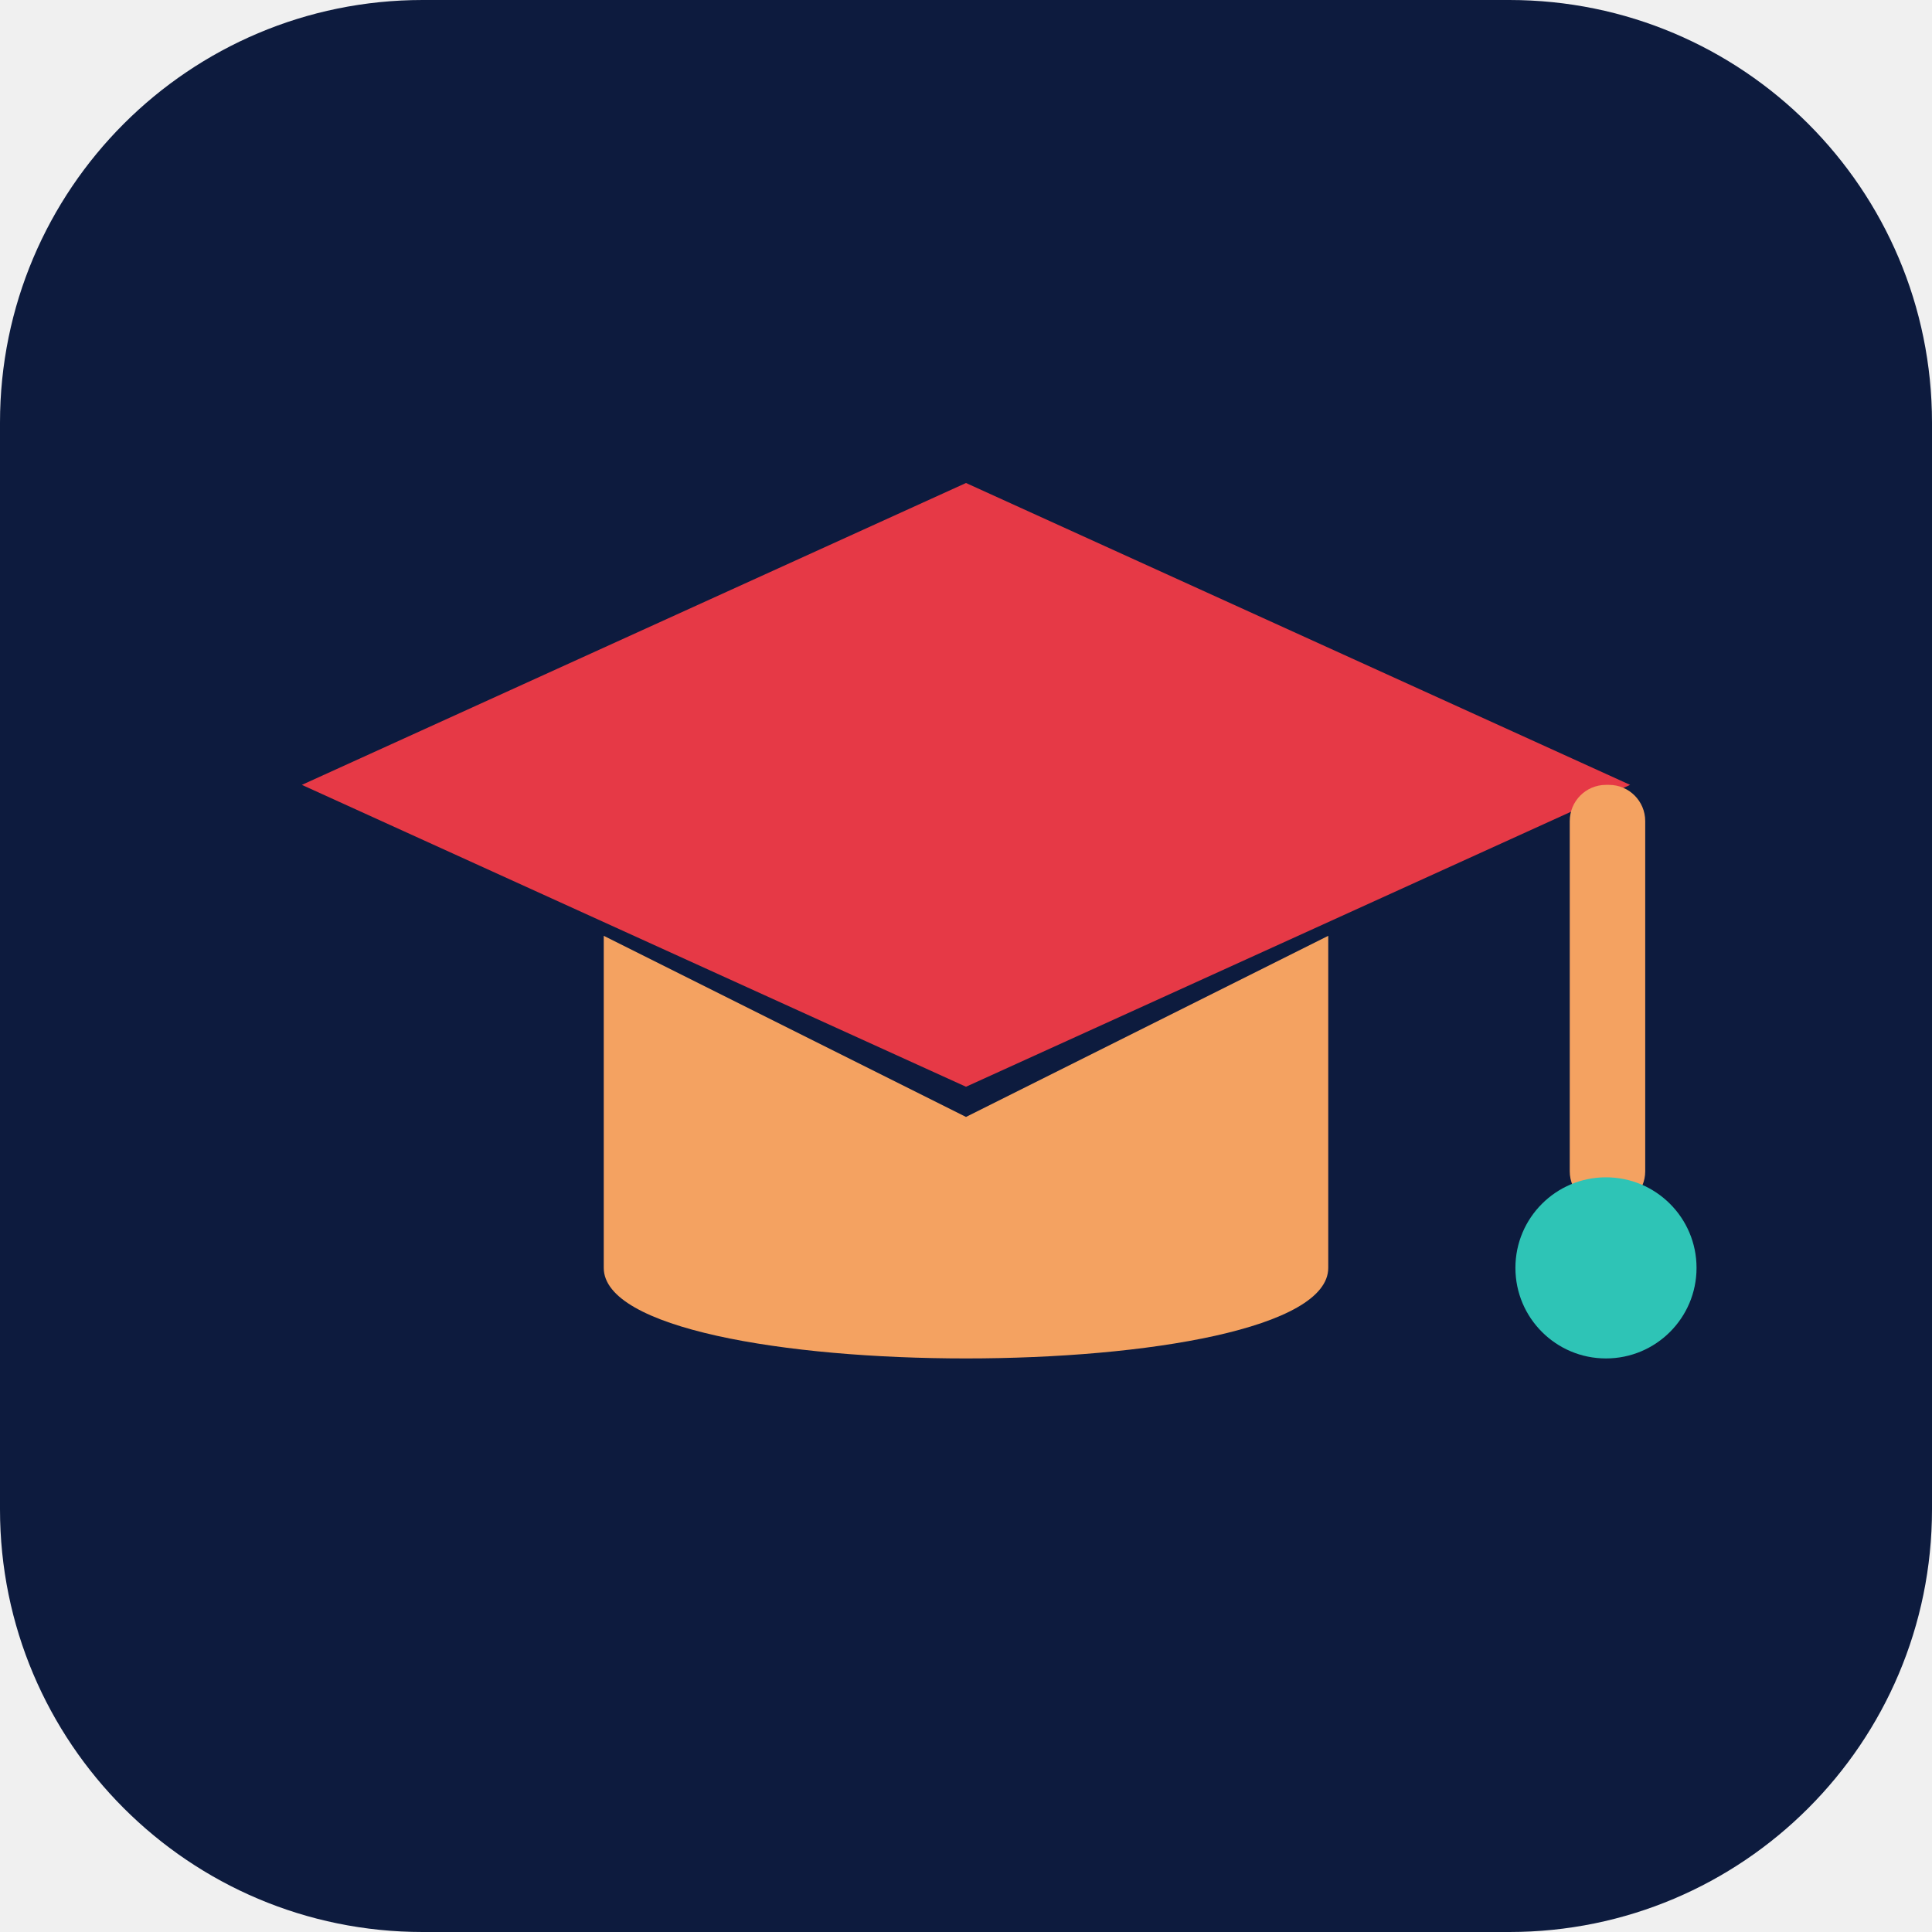
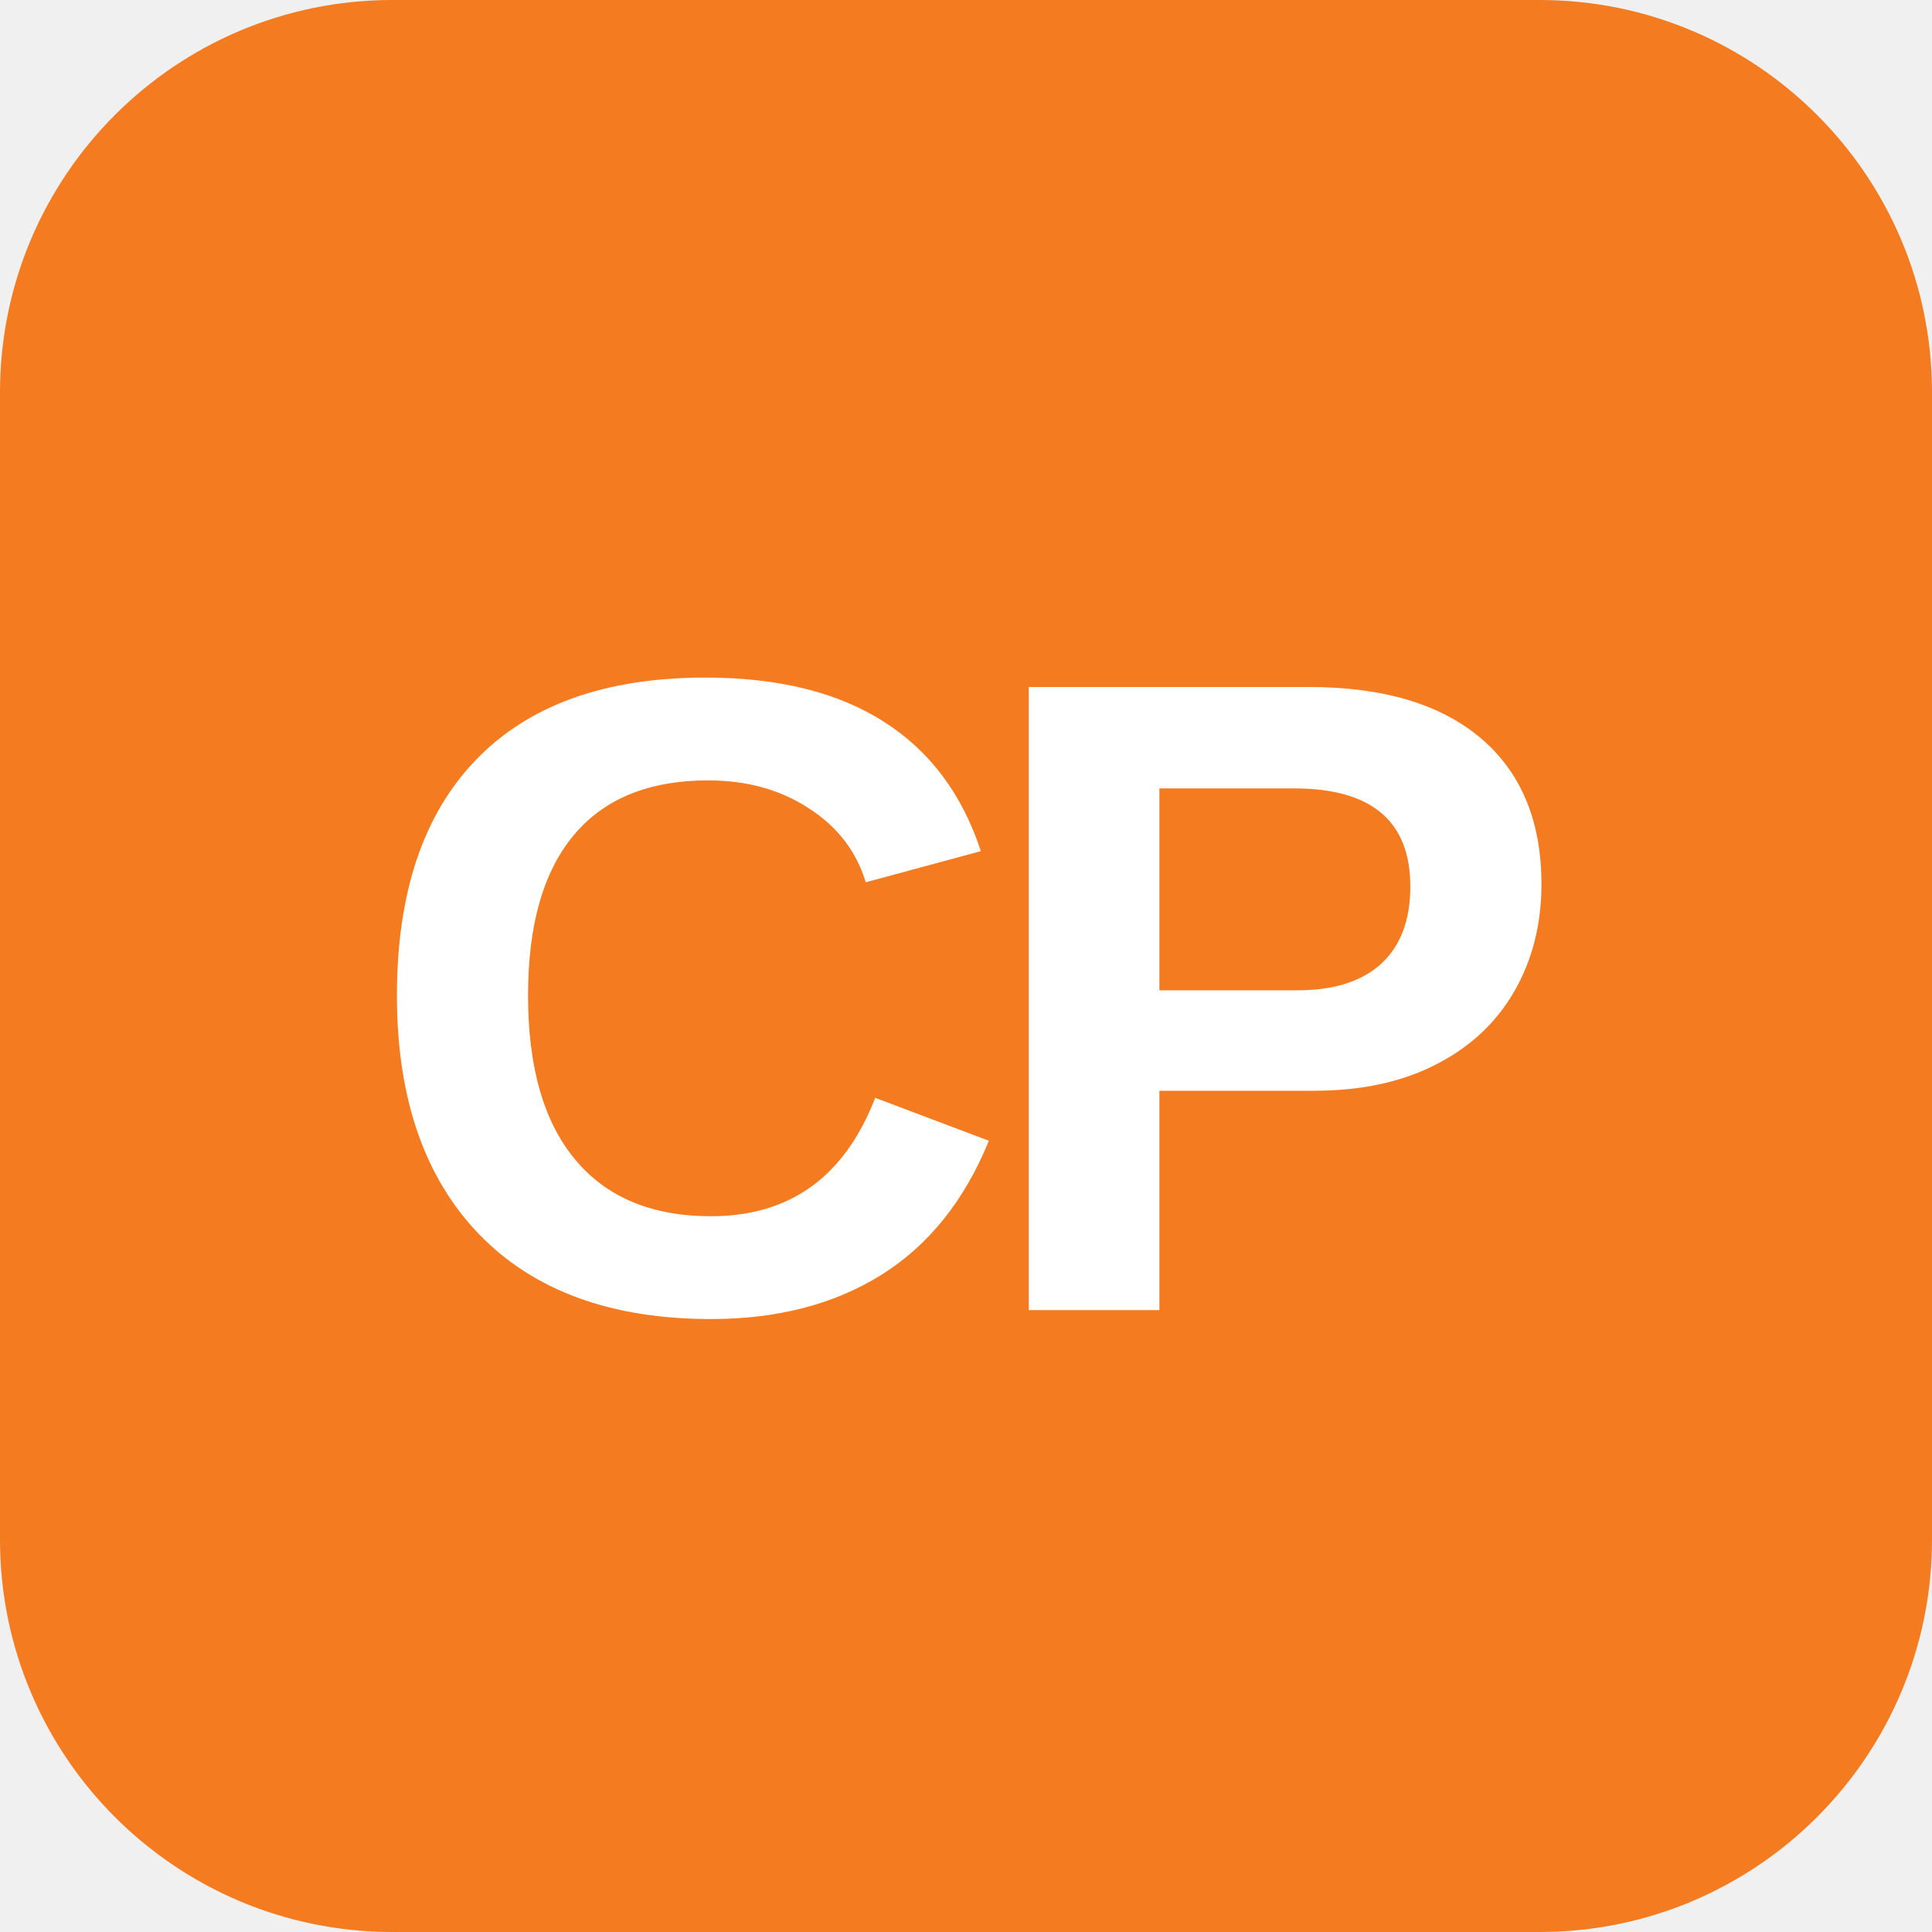
- <svg xmlns="http://www.w3.org/2000/svg" viewBox="0 0 64 64">
-   <rect width="64" height="64" rx="14" fill="#0D1B3E" />
-   <path d="M32 16 L54 26 L32 36 L10 26 Z" fill="#E63946" />
-   <path d="M20 31 L20 42 C20 46 44 46 44 42 L44 31 L32 37 Z" fill="#F4A261" />
-   <rect x="52" y="26" width="2.5" height="14" rx="1.2" fill="#F4A261" />
-   <circle cx="53.2" cy="42" r="3" fill="#2EC4B6" />
+ <svg xmlns="http://www.w3.org/2000/svg" width="64" height="64" viewBox="0 0 64 64">
+   <rect width="64" height="64" rx="13" fill="#F47B20" />
+   <text x="32" y="33" text-anchor="middle" dominant-baseline="central" font-family="Arial, Helvetica, sans-serif" font-size="30" font-weight="800" letter-spacing="-1.5" fill="#ffffff">CP</text>
</svg>
